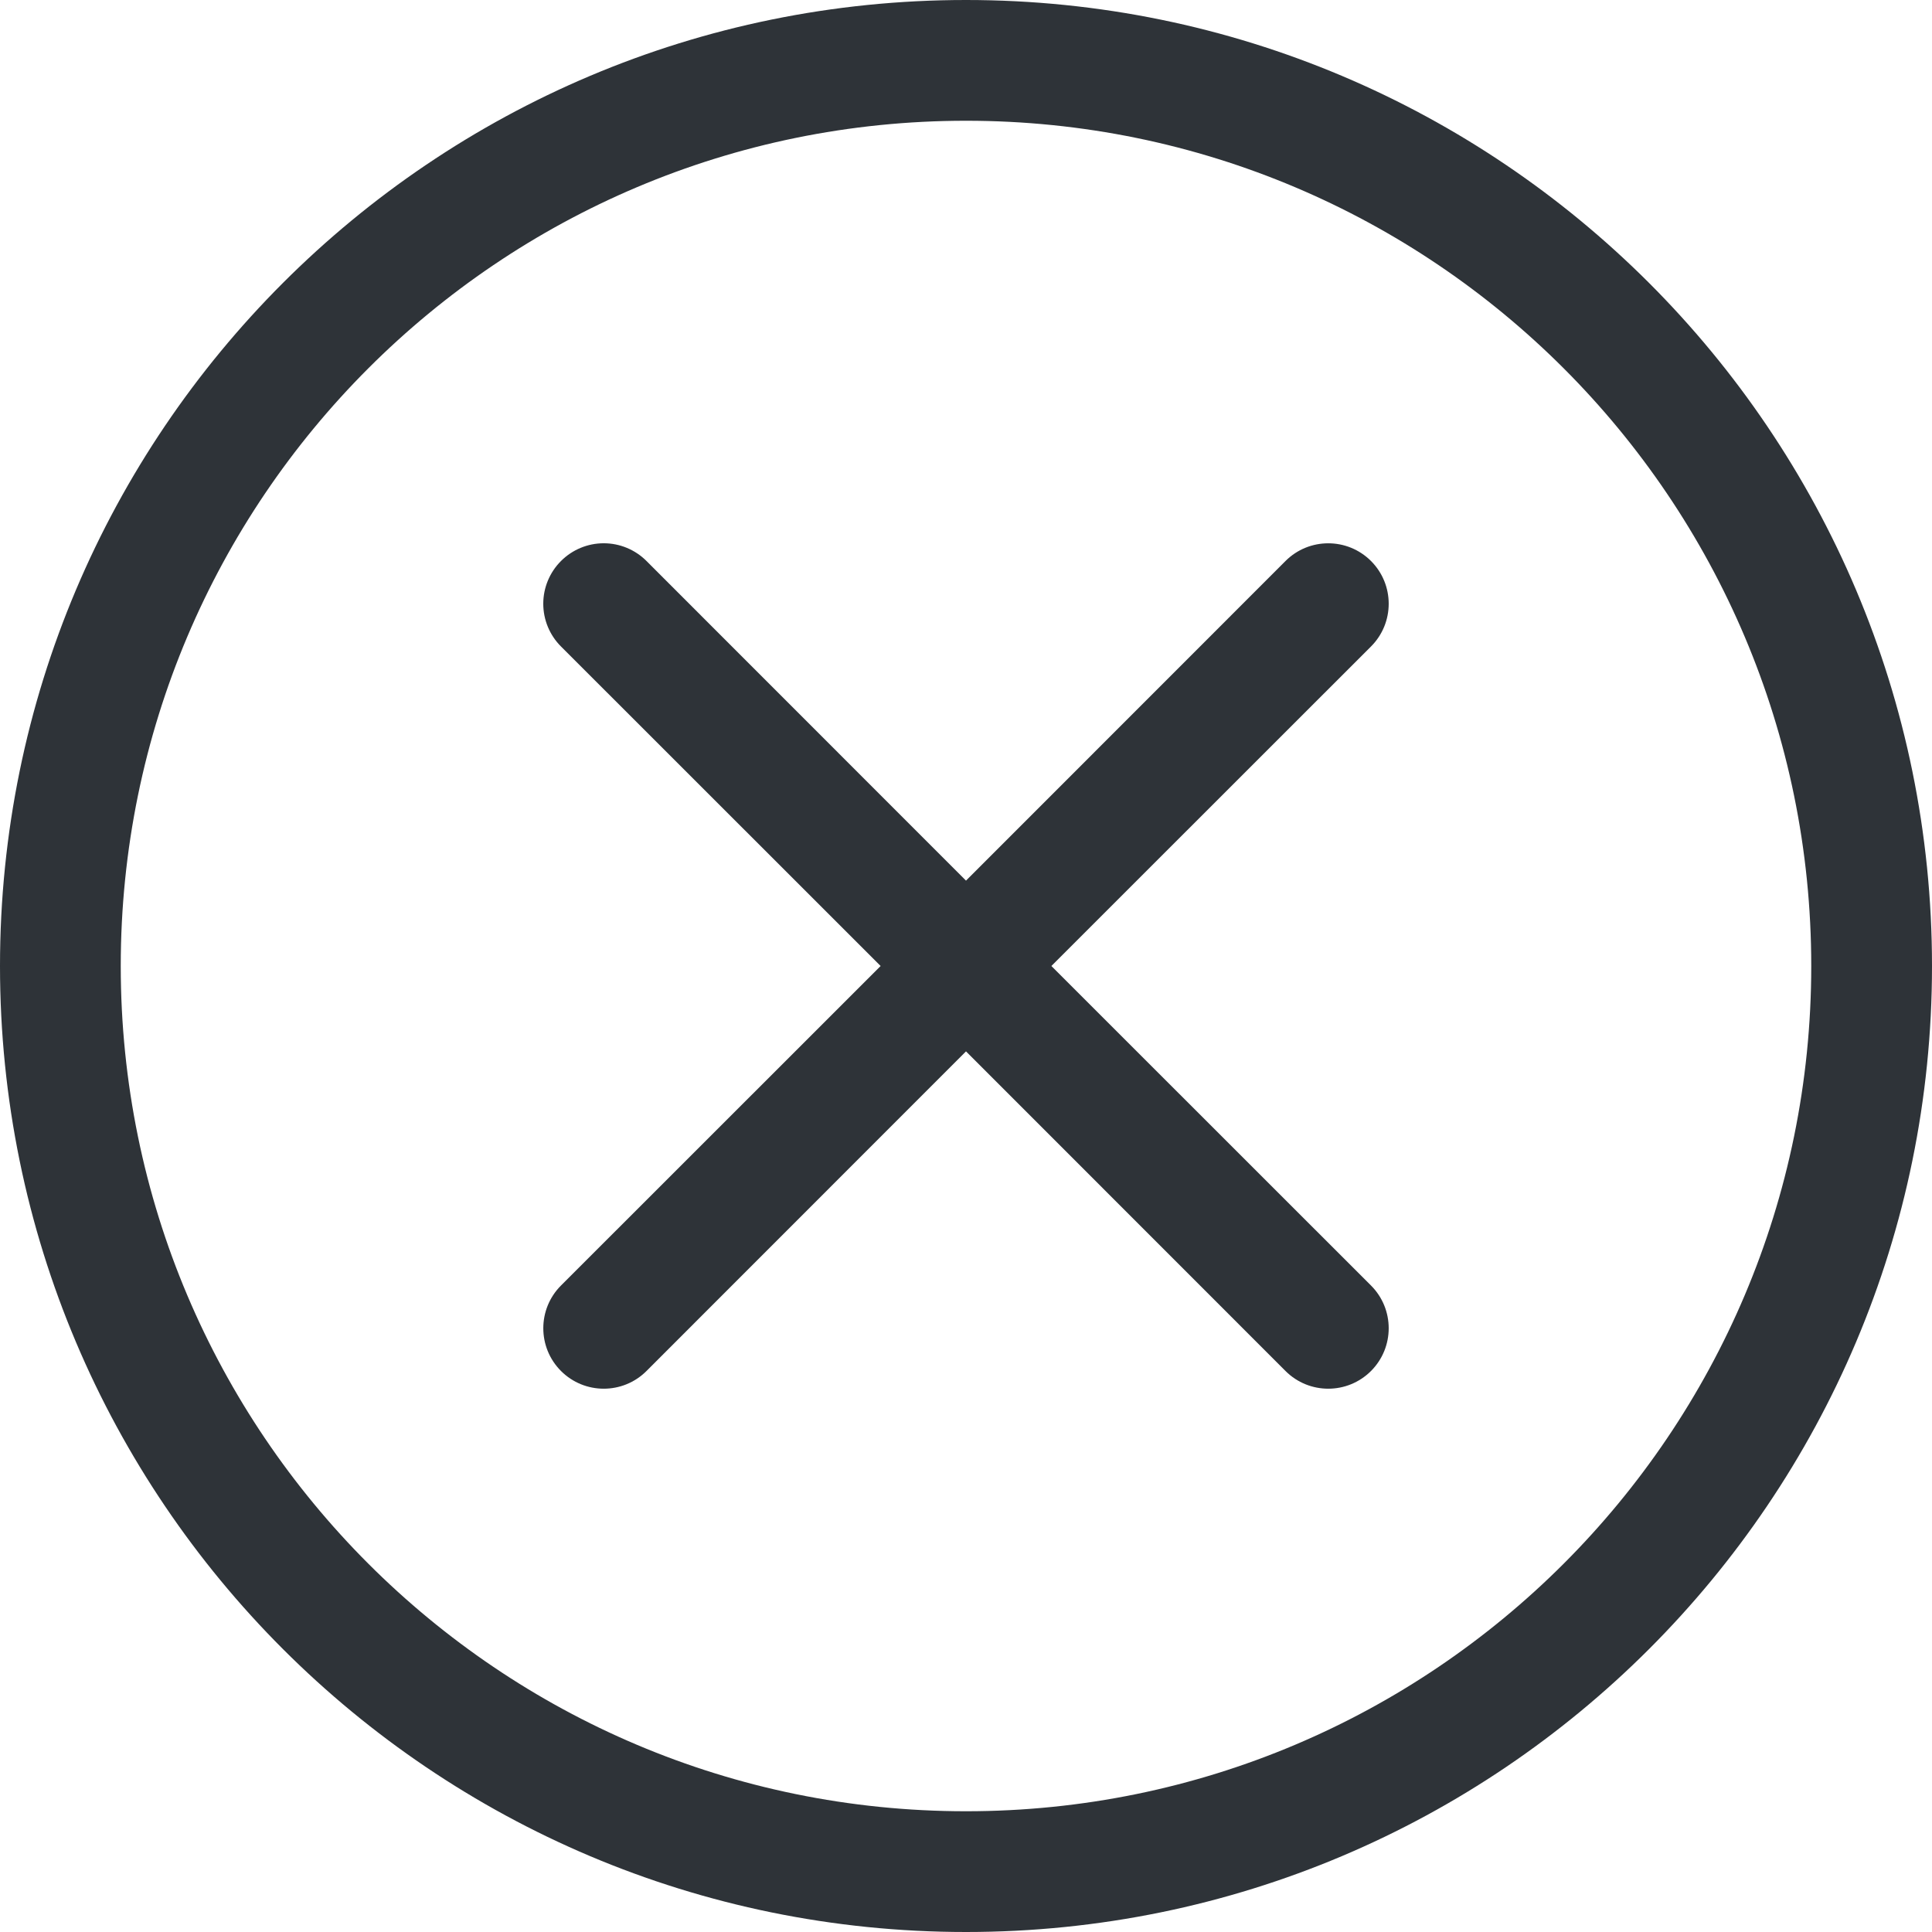
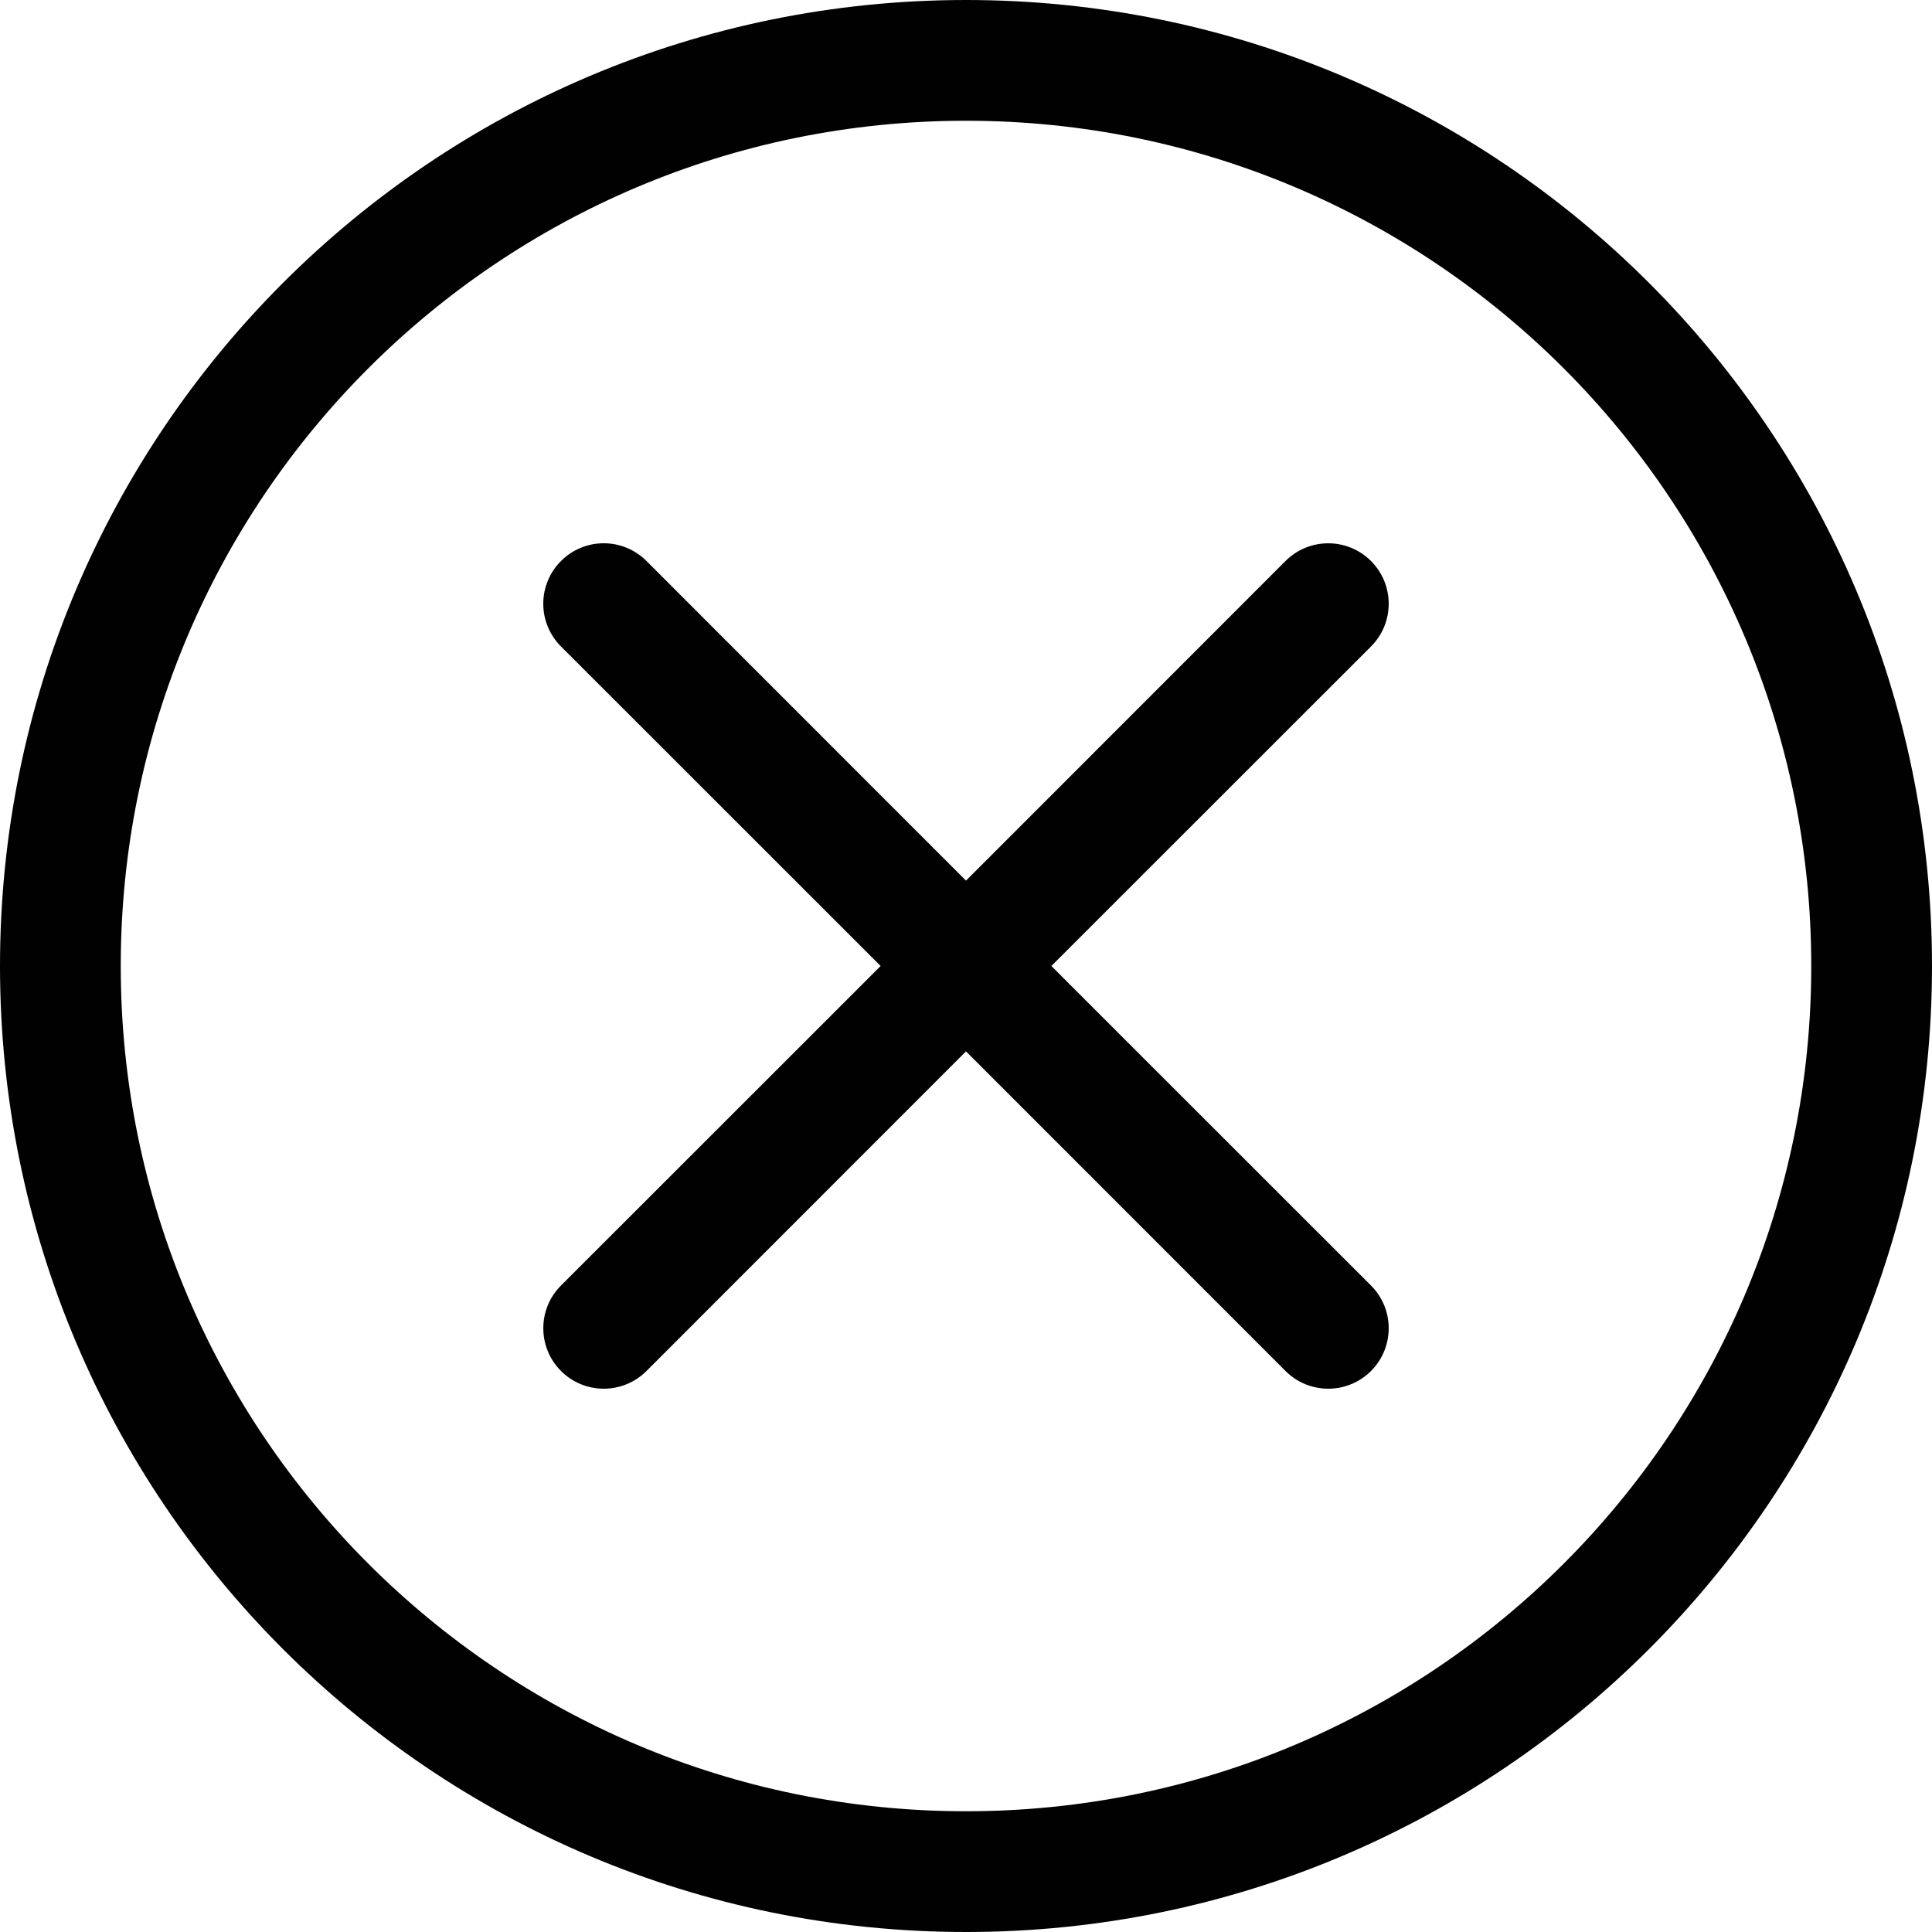
- <svg xmlns="http://www.w3.org/2000/svg" width="16" height="16" fill="#2E3338" viewBox="0 0 16 16">
+ <svg xmlns="http://www.w3.org/2000/svg" fill="#010101" viewBox="0 0 16 16">
  <path d="M8 15A7 7 0 1 1 8 1a7 7 0 0 1 0 14zm0 1A8 8 0 1 0 8 0a8 8 0 0 0 0 16z" />
  <path d="M4.646 4.646a.5.5 0 0 1 .708 0L8 7.293l2.646-2.647a.5.5 0 0 1 .708.708L8.707 8l2.647 2.646a.5.5 0 0 1-.708.708L8 8.707l-2.646 2.647a.5.5 0 0 1-.708-.708L7.293 8 4.646 5.354a.5.5 0 0 1 0-.708z" />
</svg>
